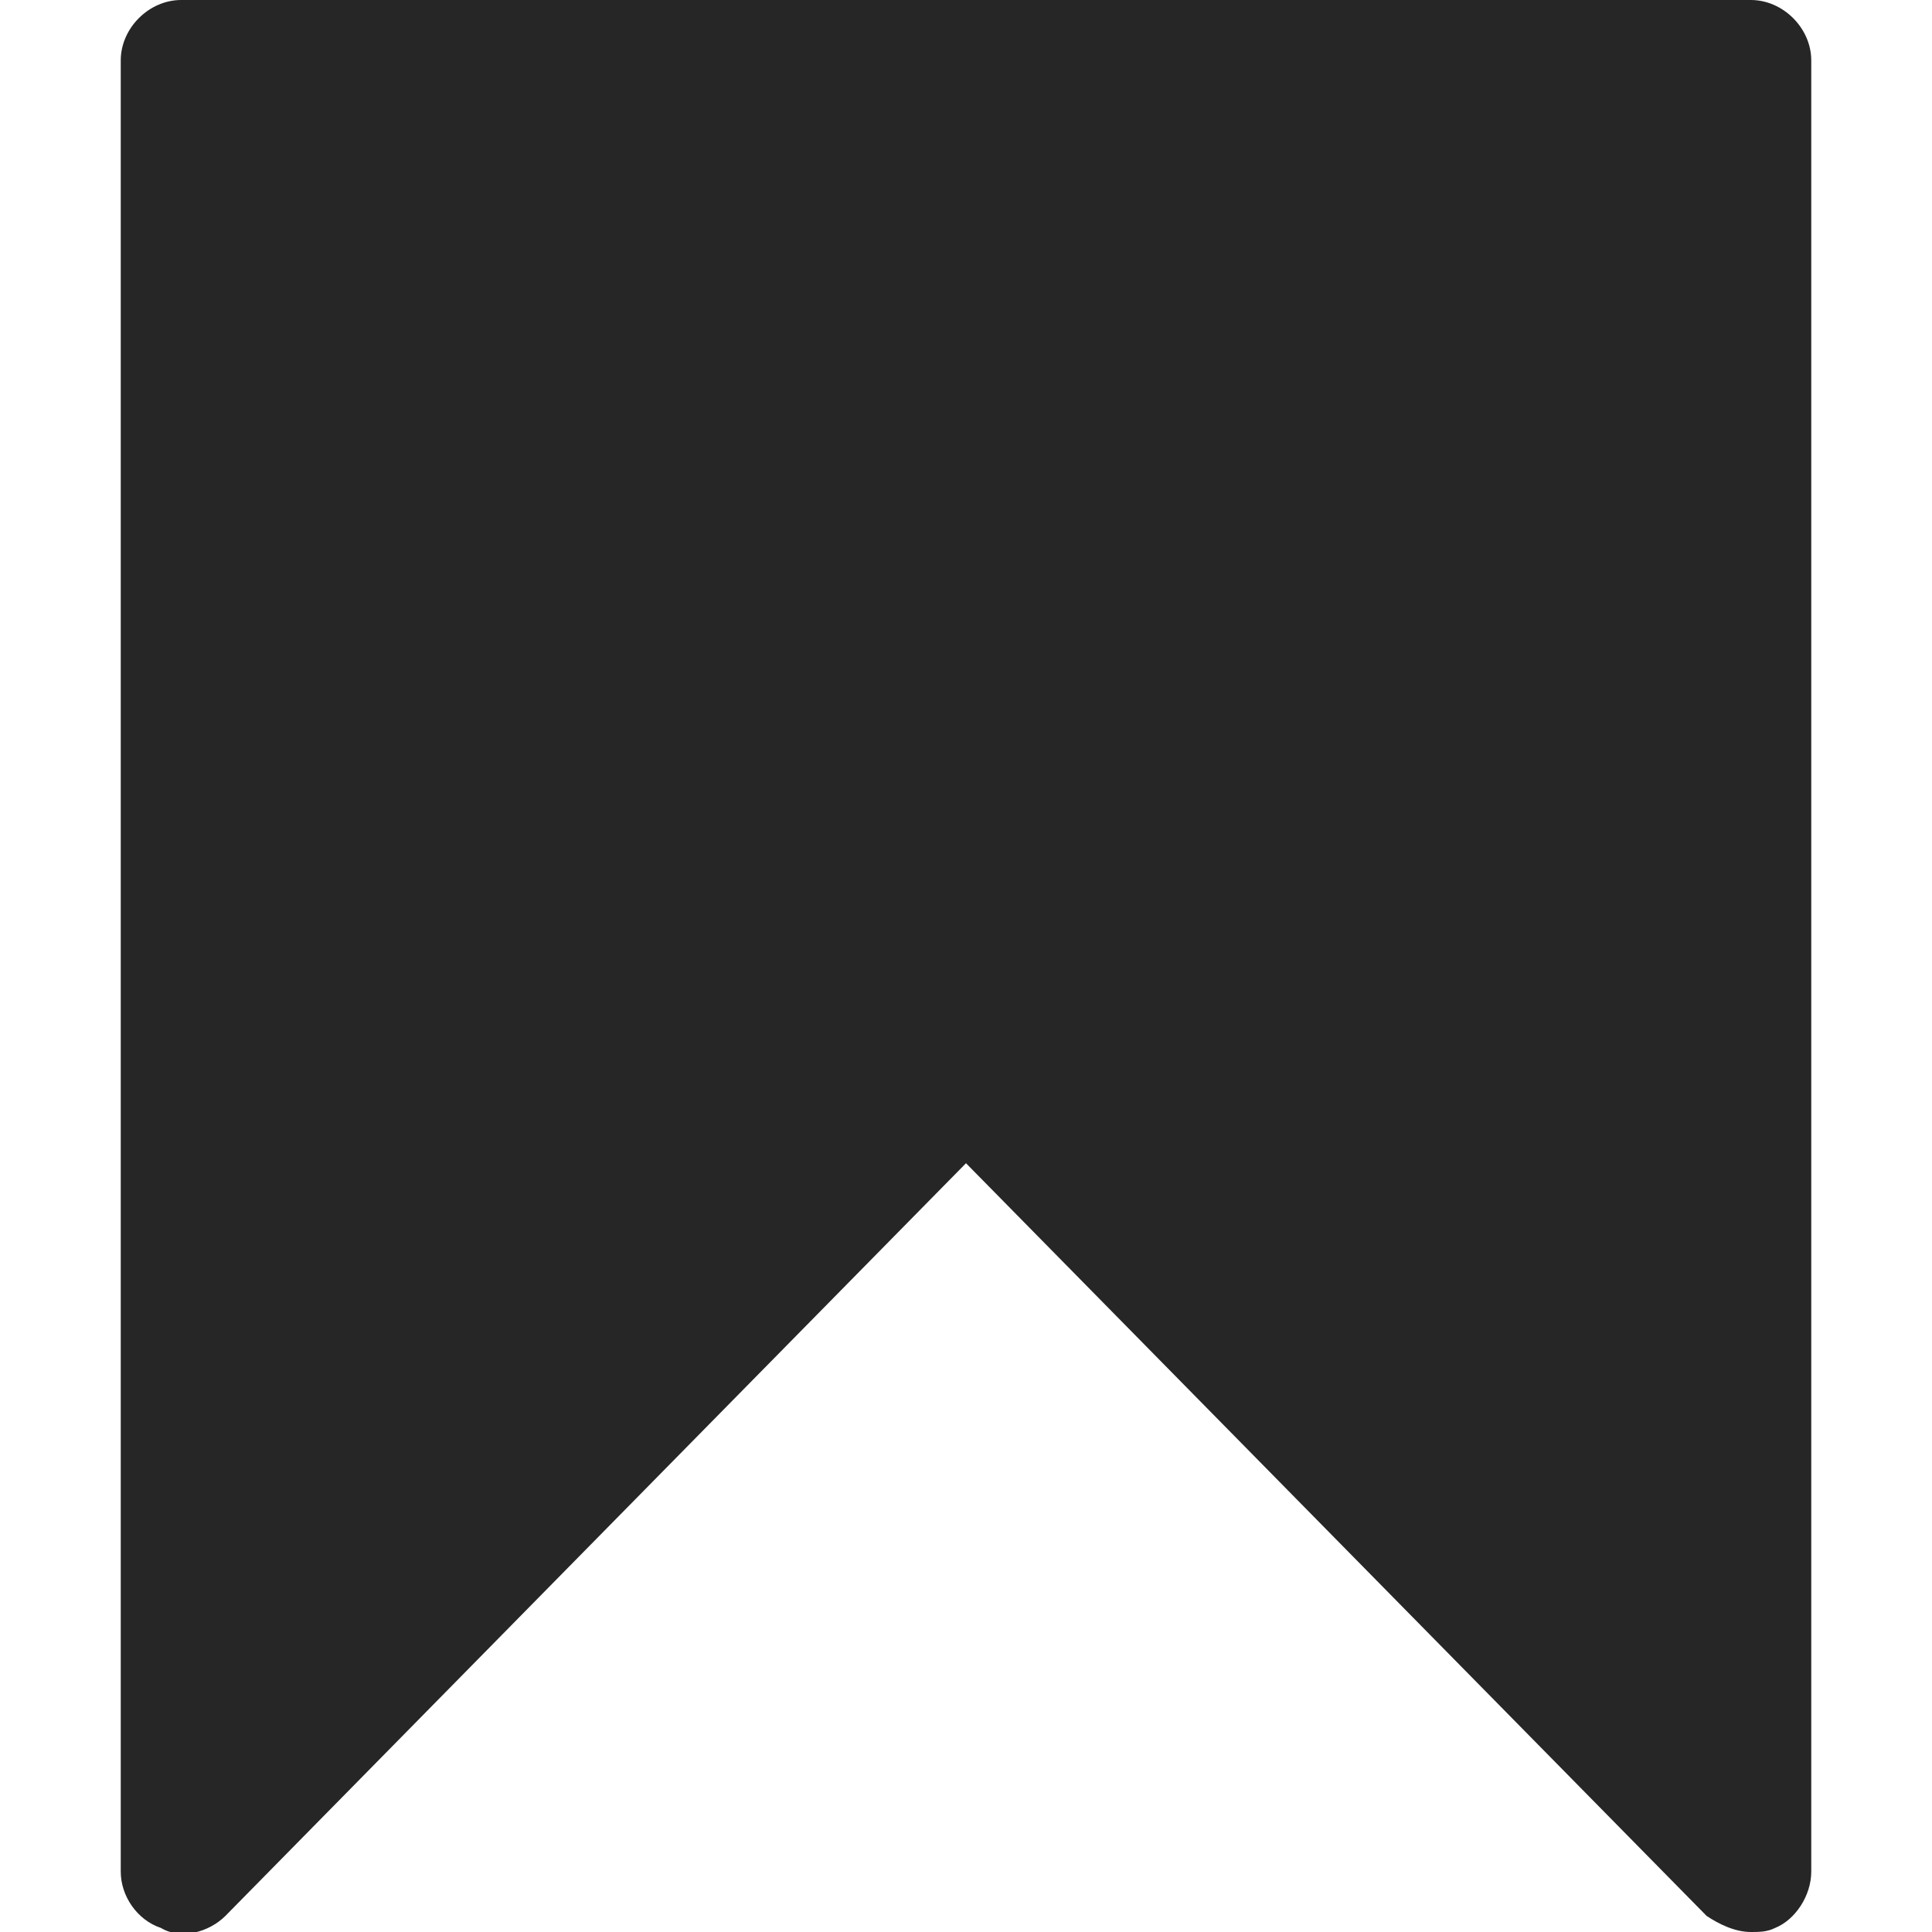
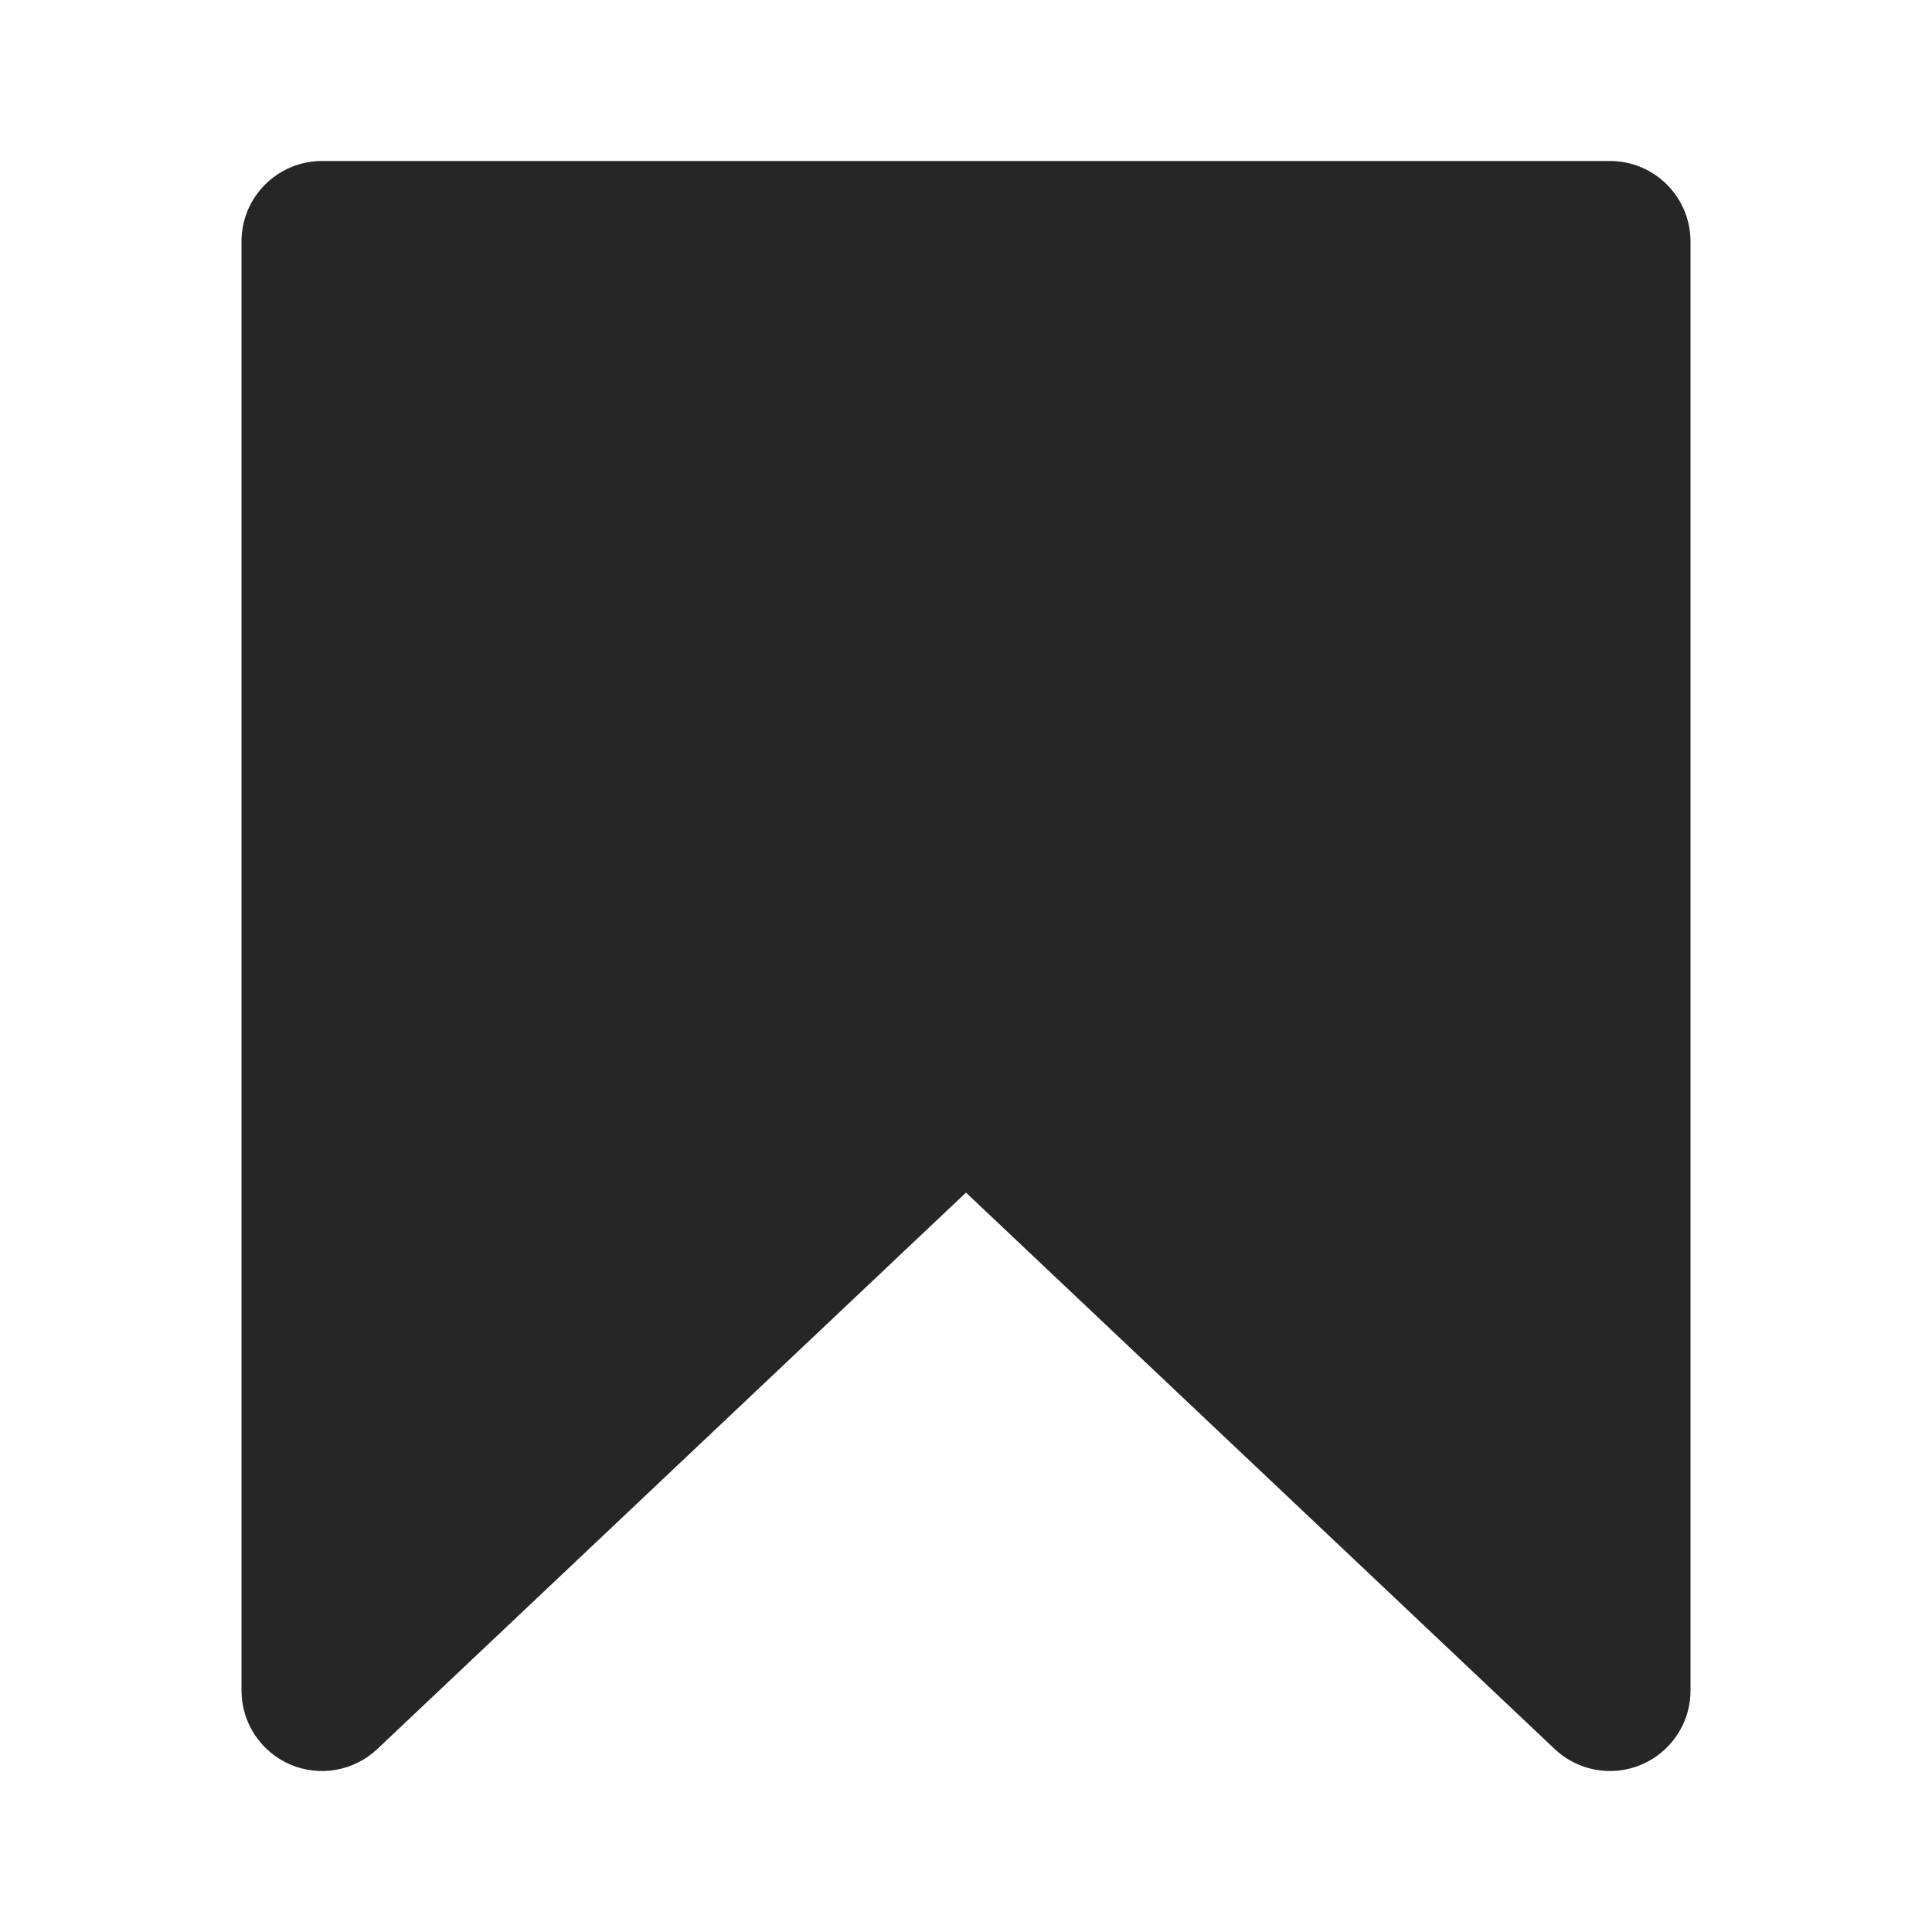
- <svg color="#262626" fill="#262626" height="24" role="img" viewBox="0 0 48 48" width="24">
-   <path d="M43.5 48c-.4 0-.8-.2-1.1-.4L24 28.9 5.6 47.6c-.4.4-1.1.6-1.6.3-.6-.2-1-.8-1-1.4v-45C3 .7 3.7 0 4.5 0h39c.8 0 1.5.7 1.5 1.5v45c0 .6-.4 1.2-.9 1.4-.2.1-.4.1-.6.1z" />
+ <svg color="#262626" fill="#262626" height="24" role="img" viewBox="0 0 24 24" width="24">
+   <path d="M20 22a.999.999 0 01-.687-.273L12 14.815l-7.313 6.912A1 1 0 013 21V3a1 1 0 011-1h16a1 1 0 011 1v18a1 1 0 01-1 1z" />
</svg>
